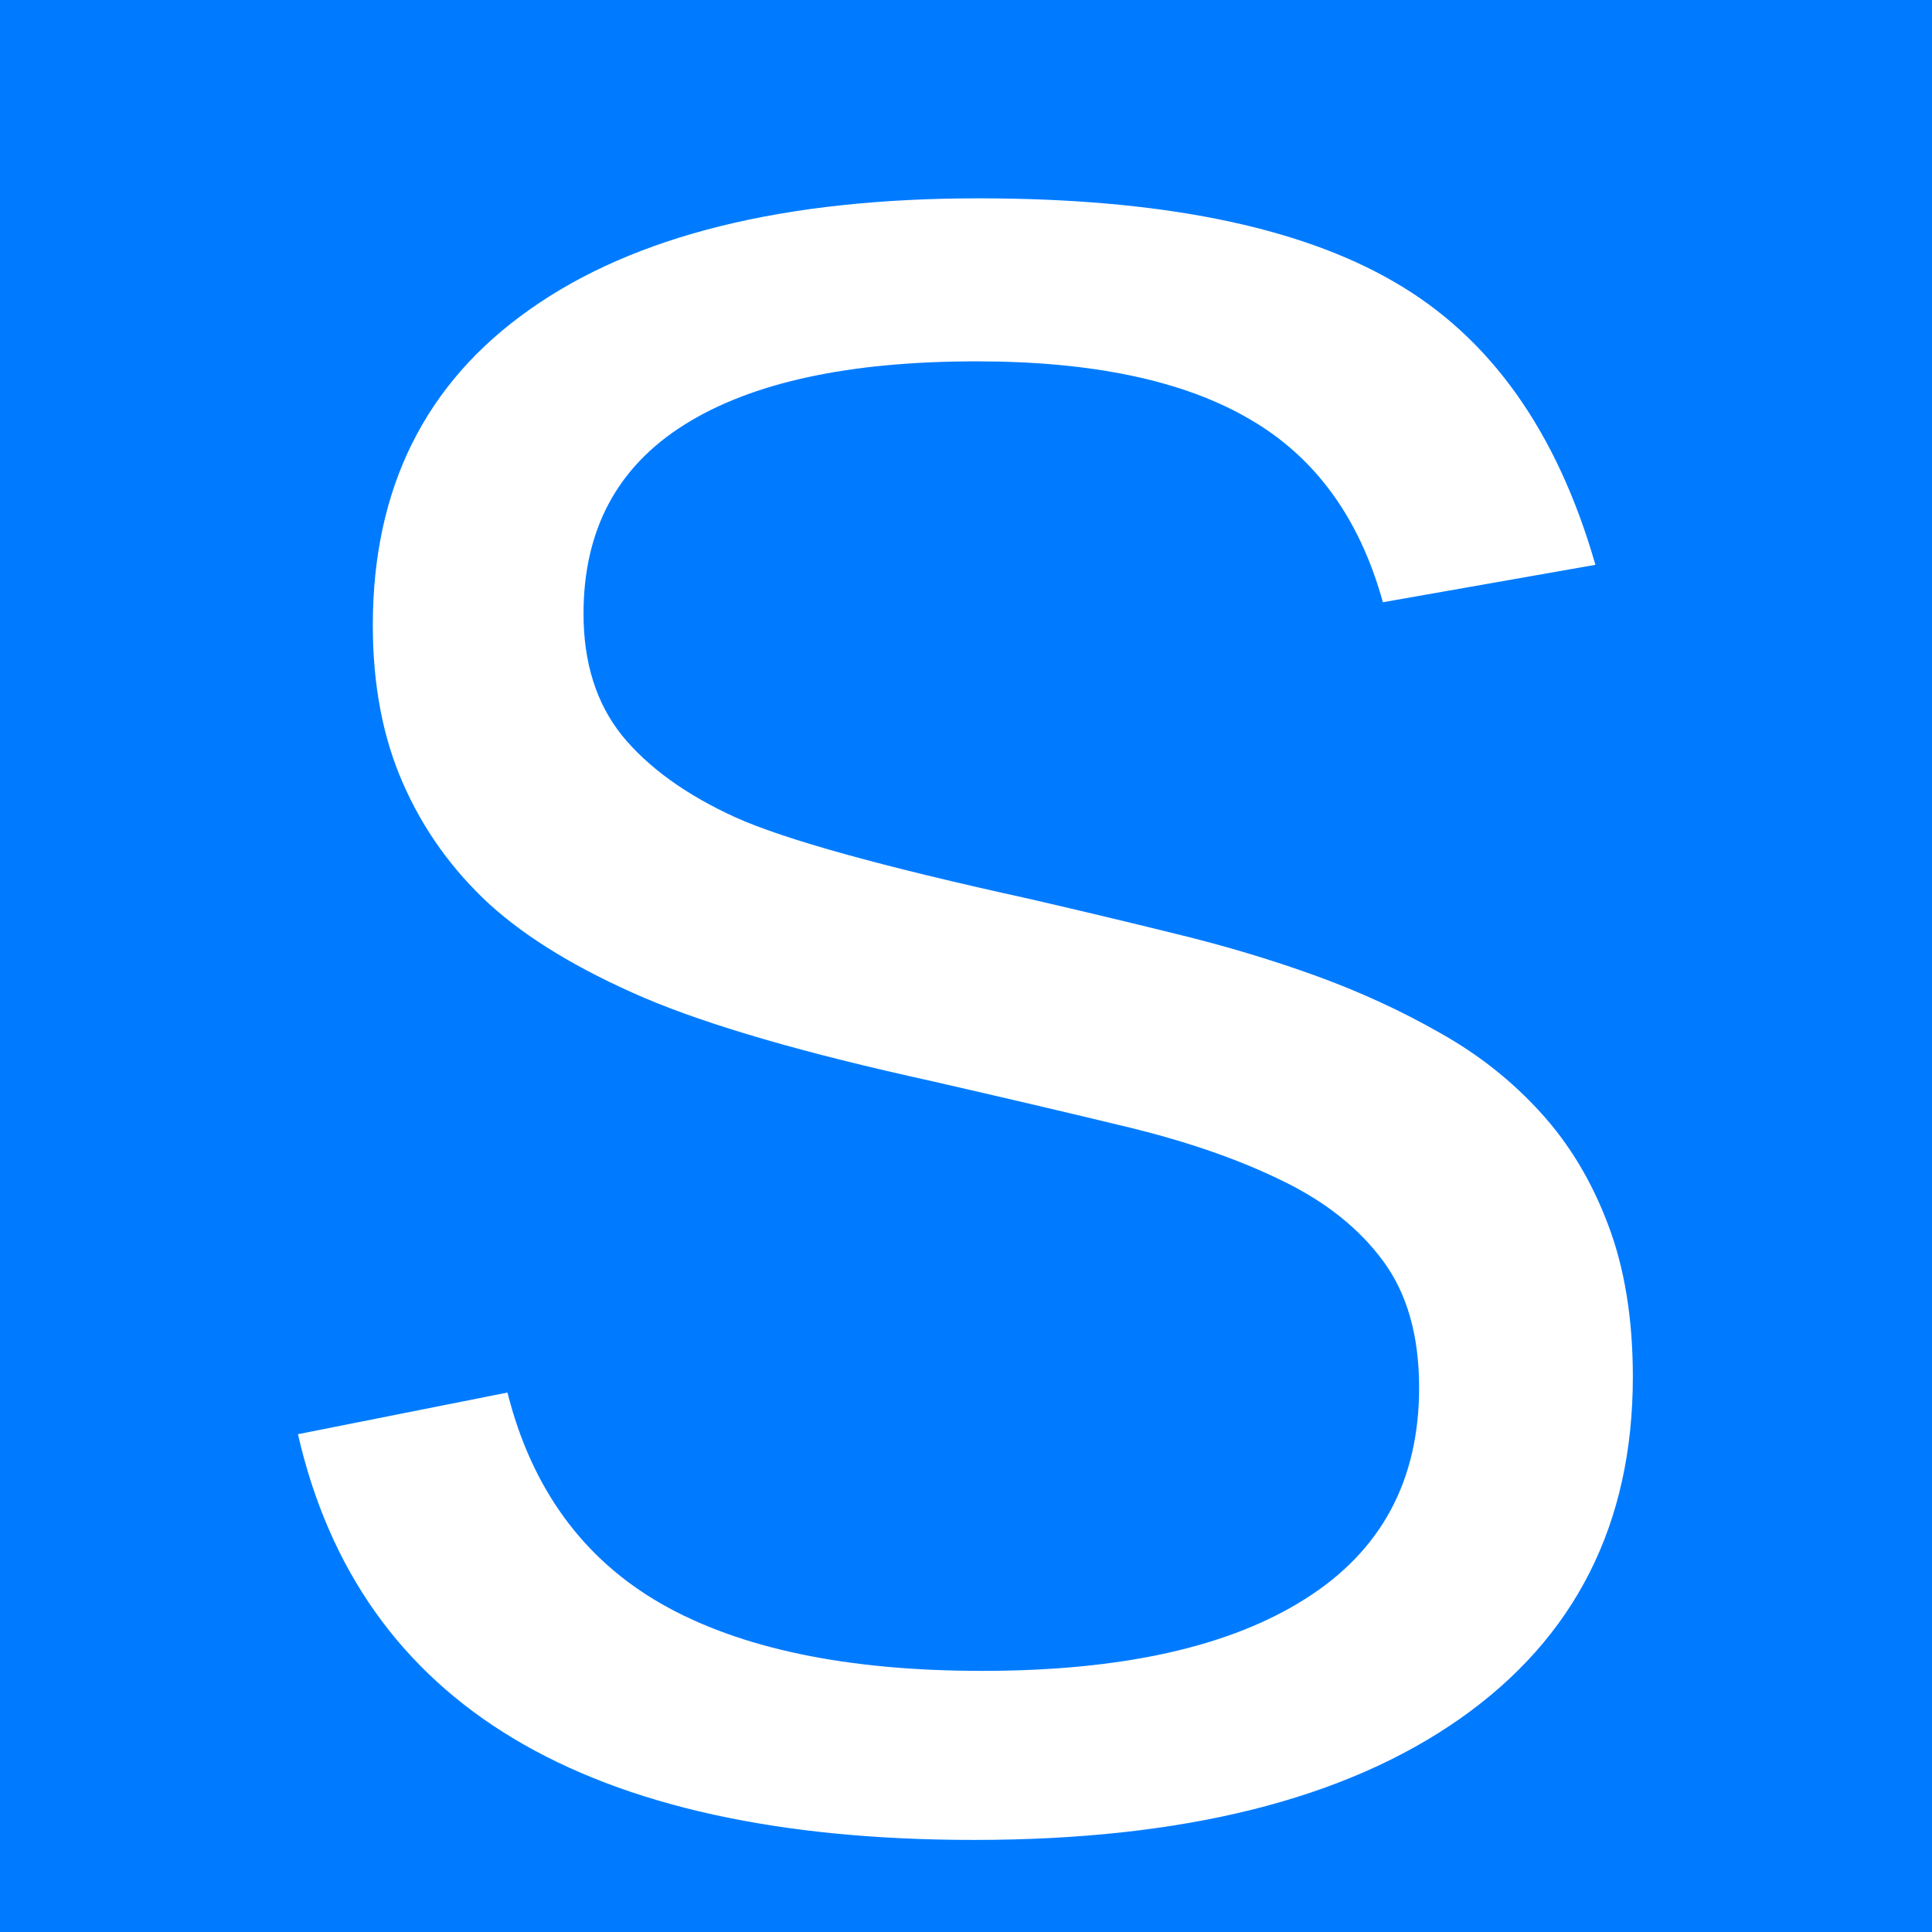
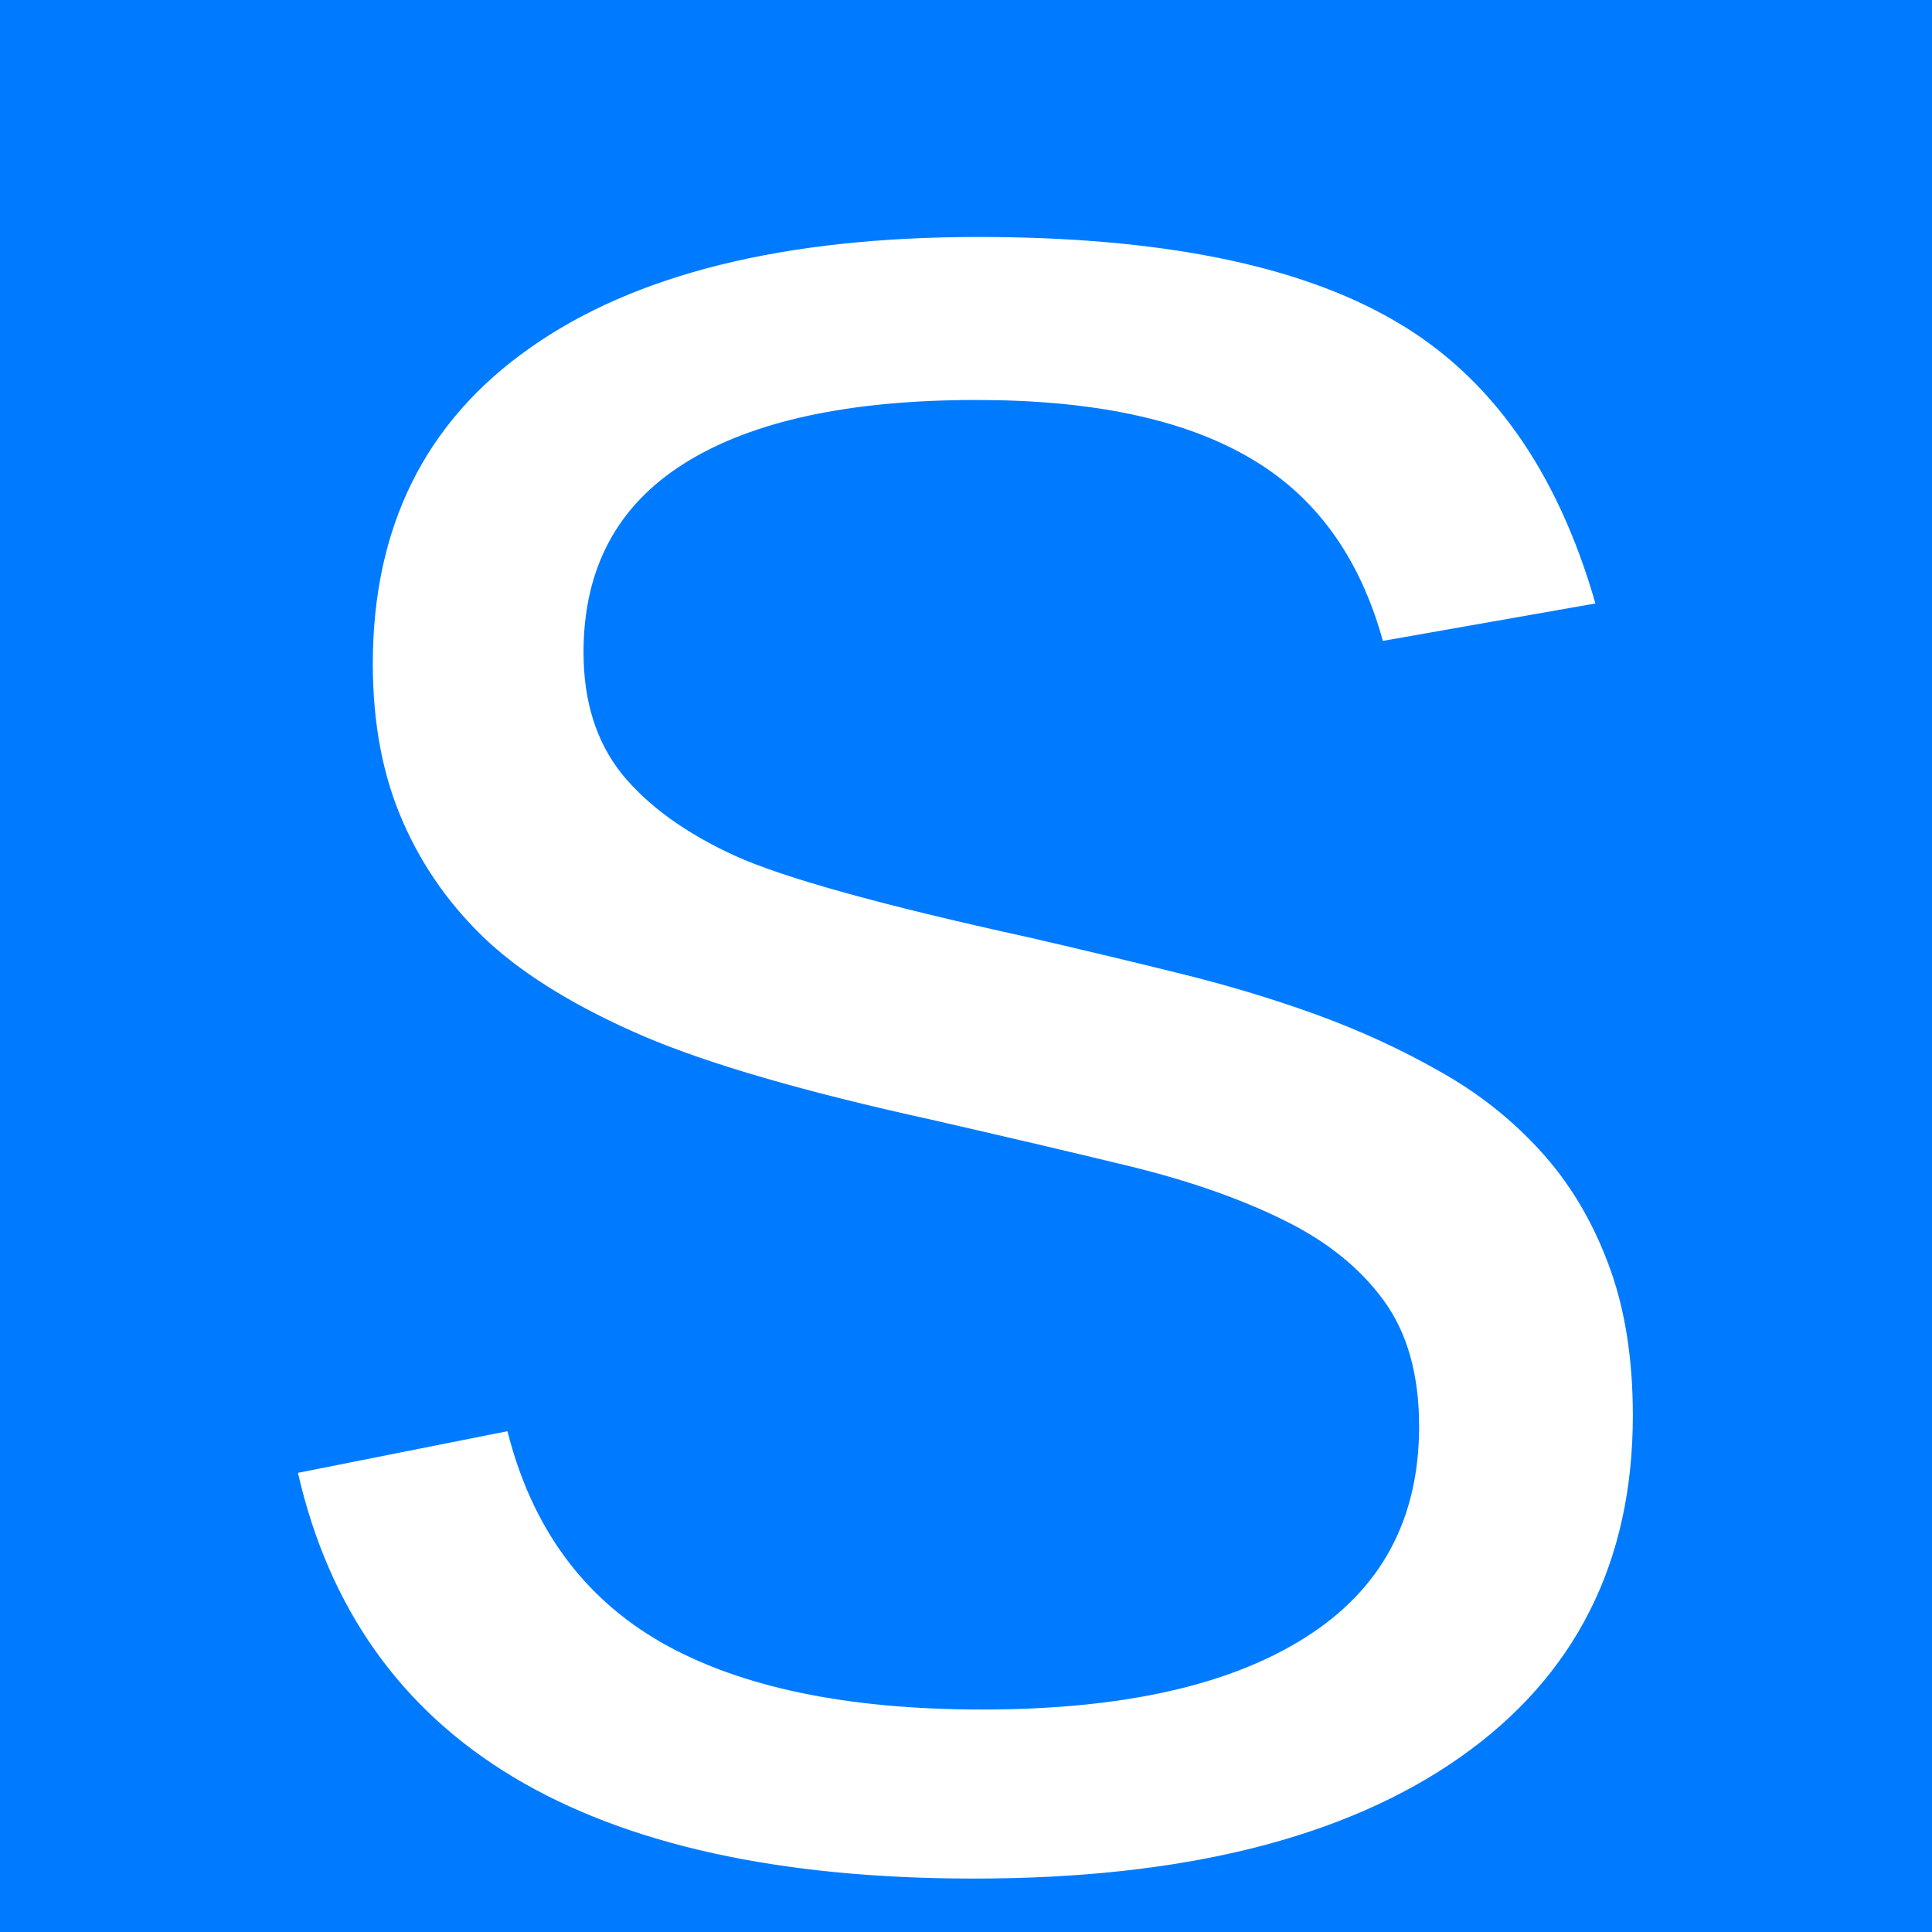
<svg xmlns="http://www.w3.org/2000/svg" width="50" height="50">
  <rect width="100%" height="100%" fill="#007BFF" />
-   <text x="50%" y="60%" font-size="60" font-family="Arial, sans-serif" fill="white" dominant-baseline="middle" text-anchor="middle">S</text>
+   <text x="50%" y="62%" font-size="60" font-family="Arial, sans-serif" fill="white" dominant-baseline="middle" text-anchor="middle">S</text>
</svg>
